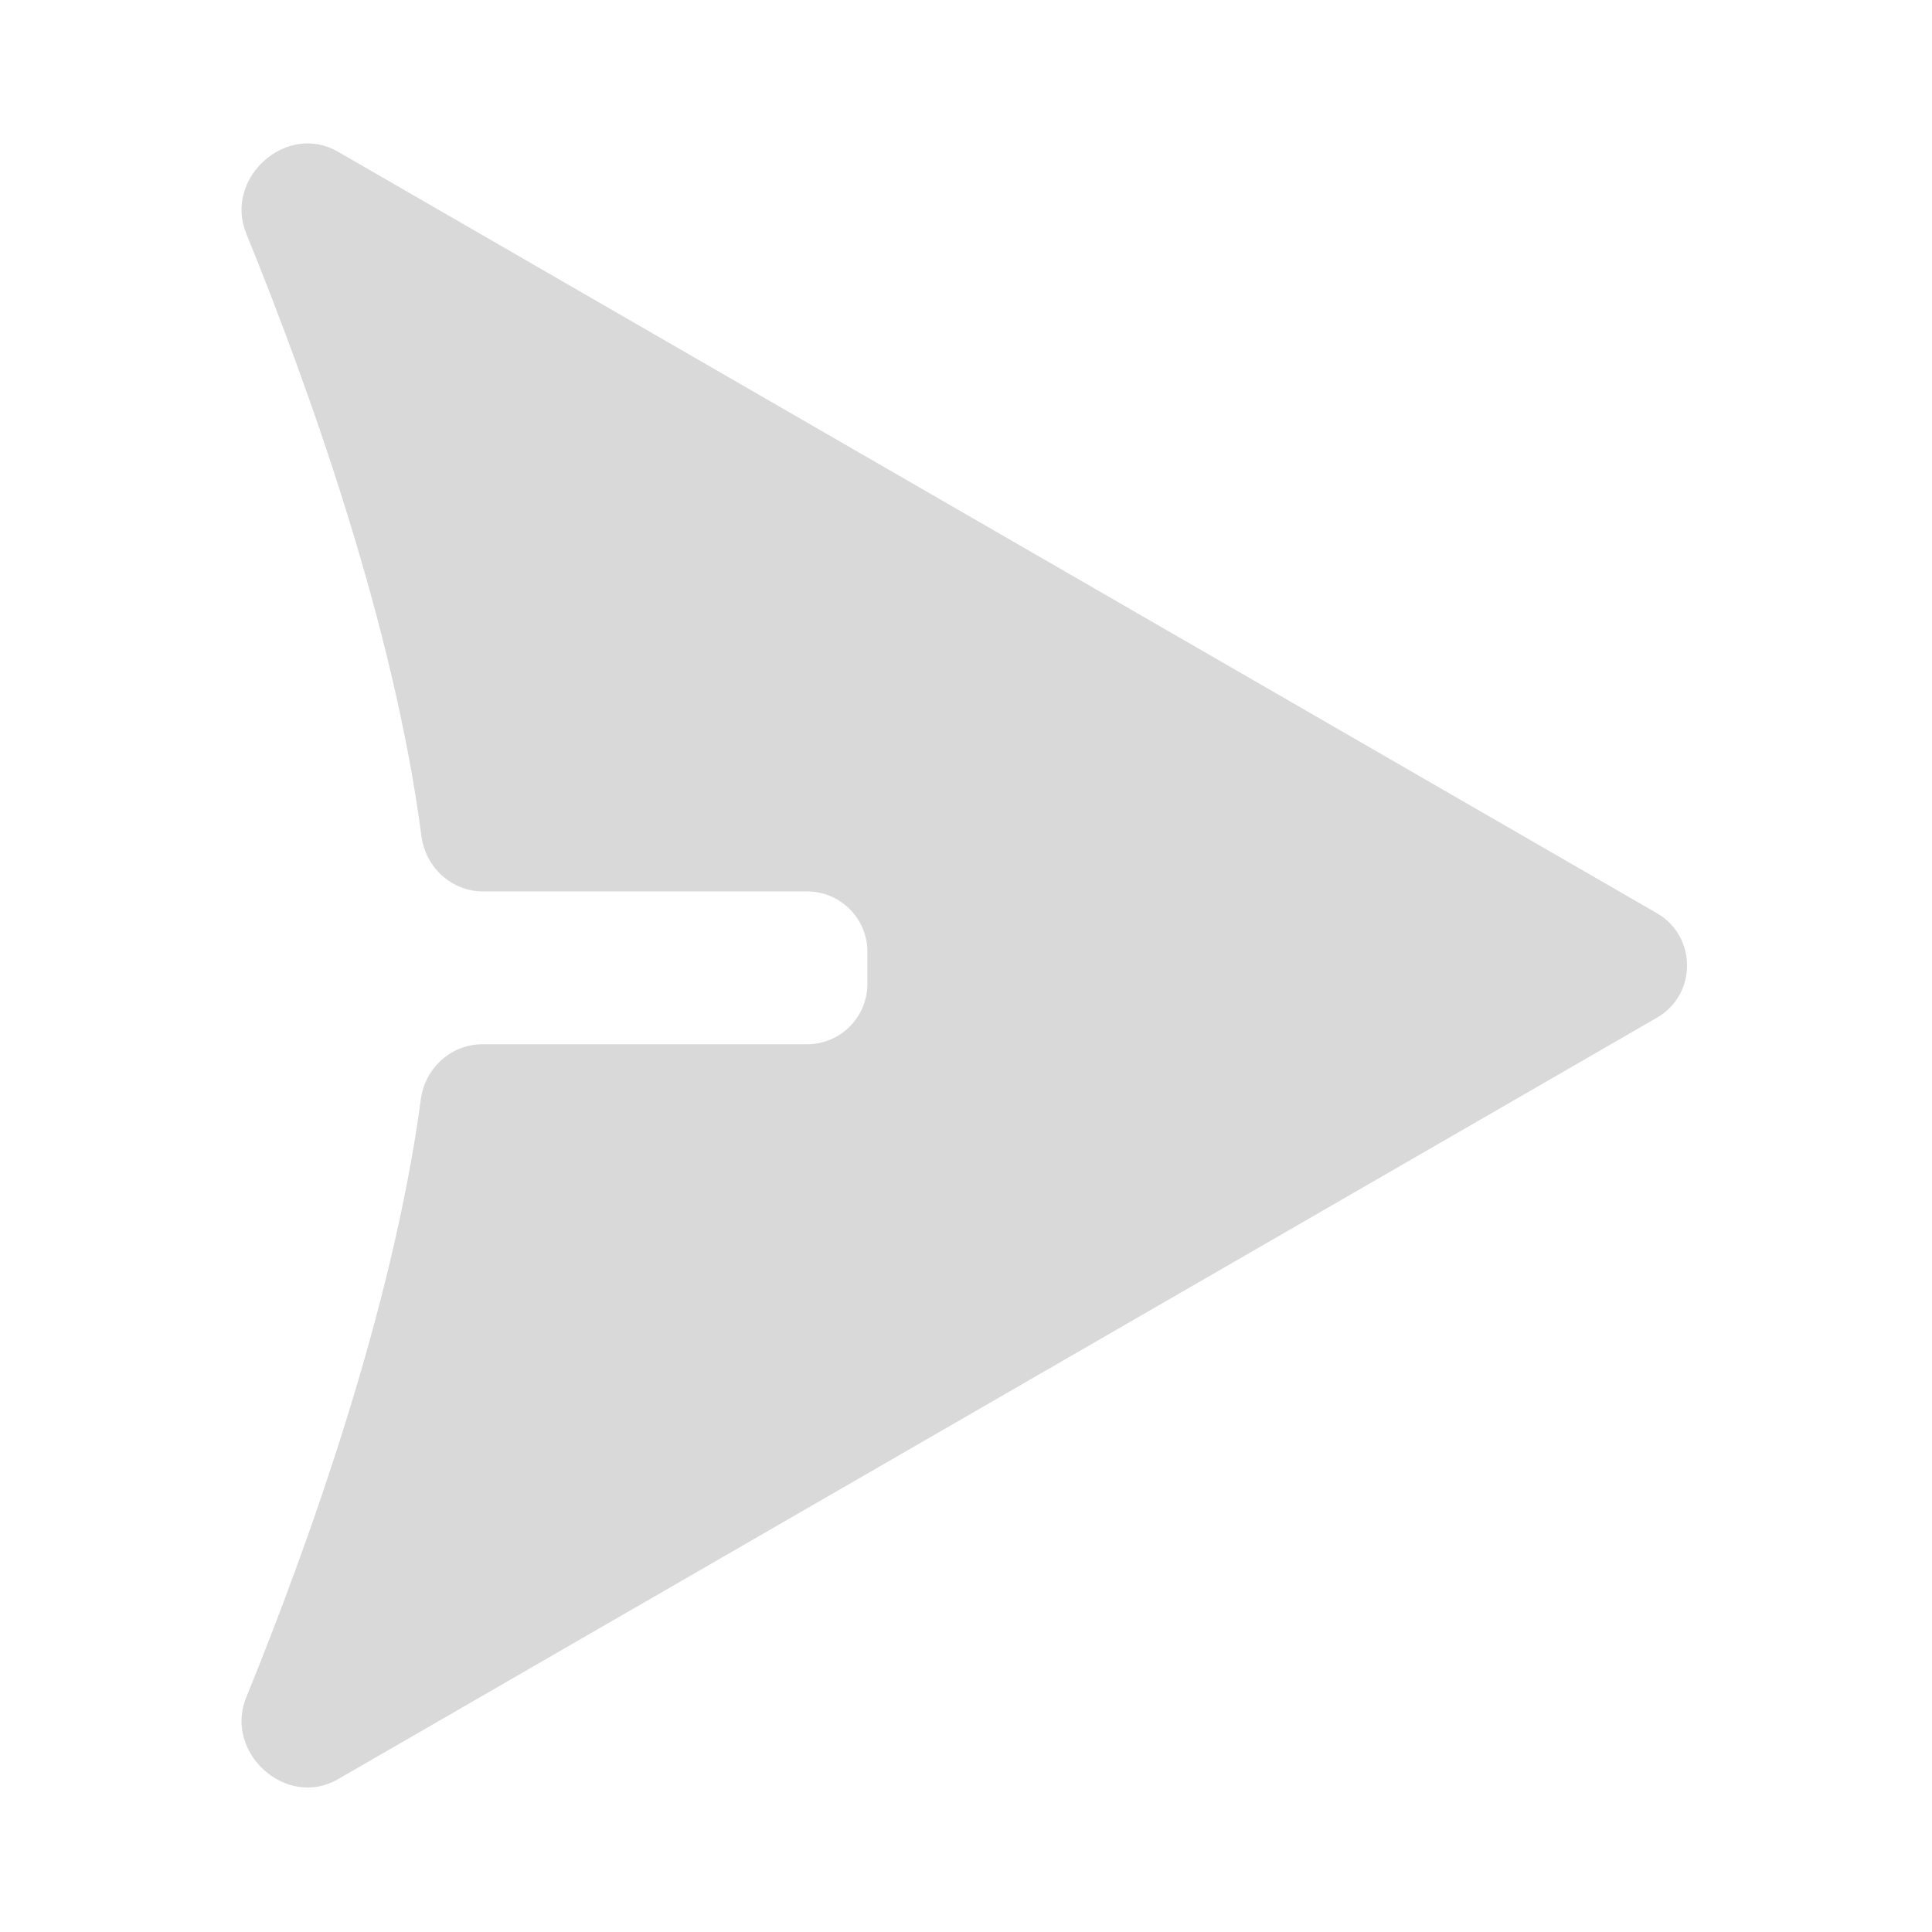
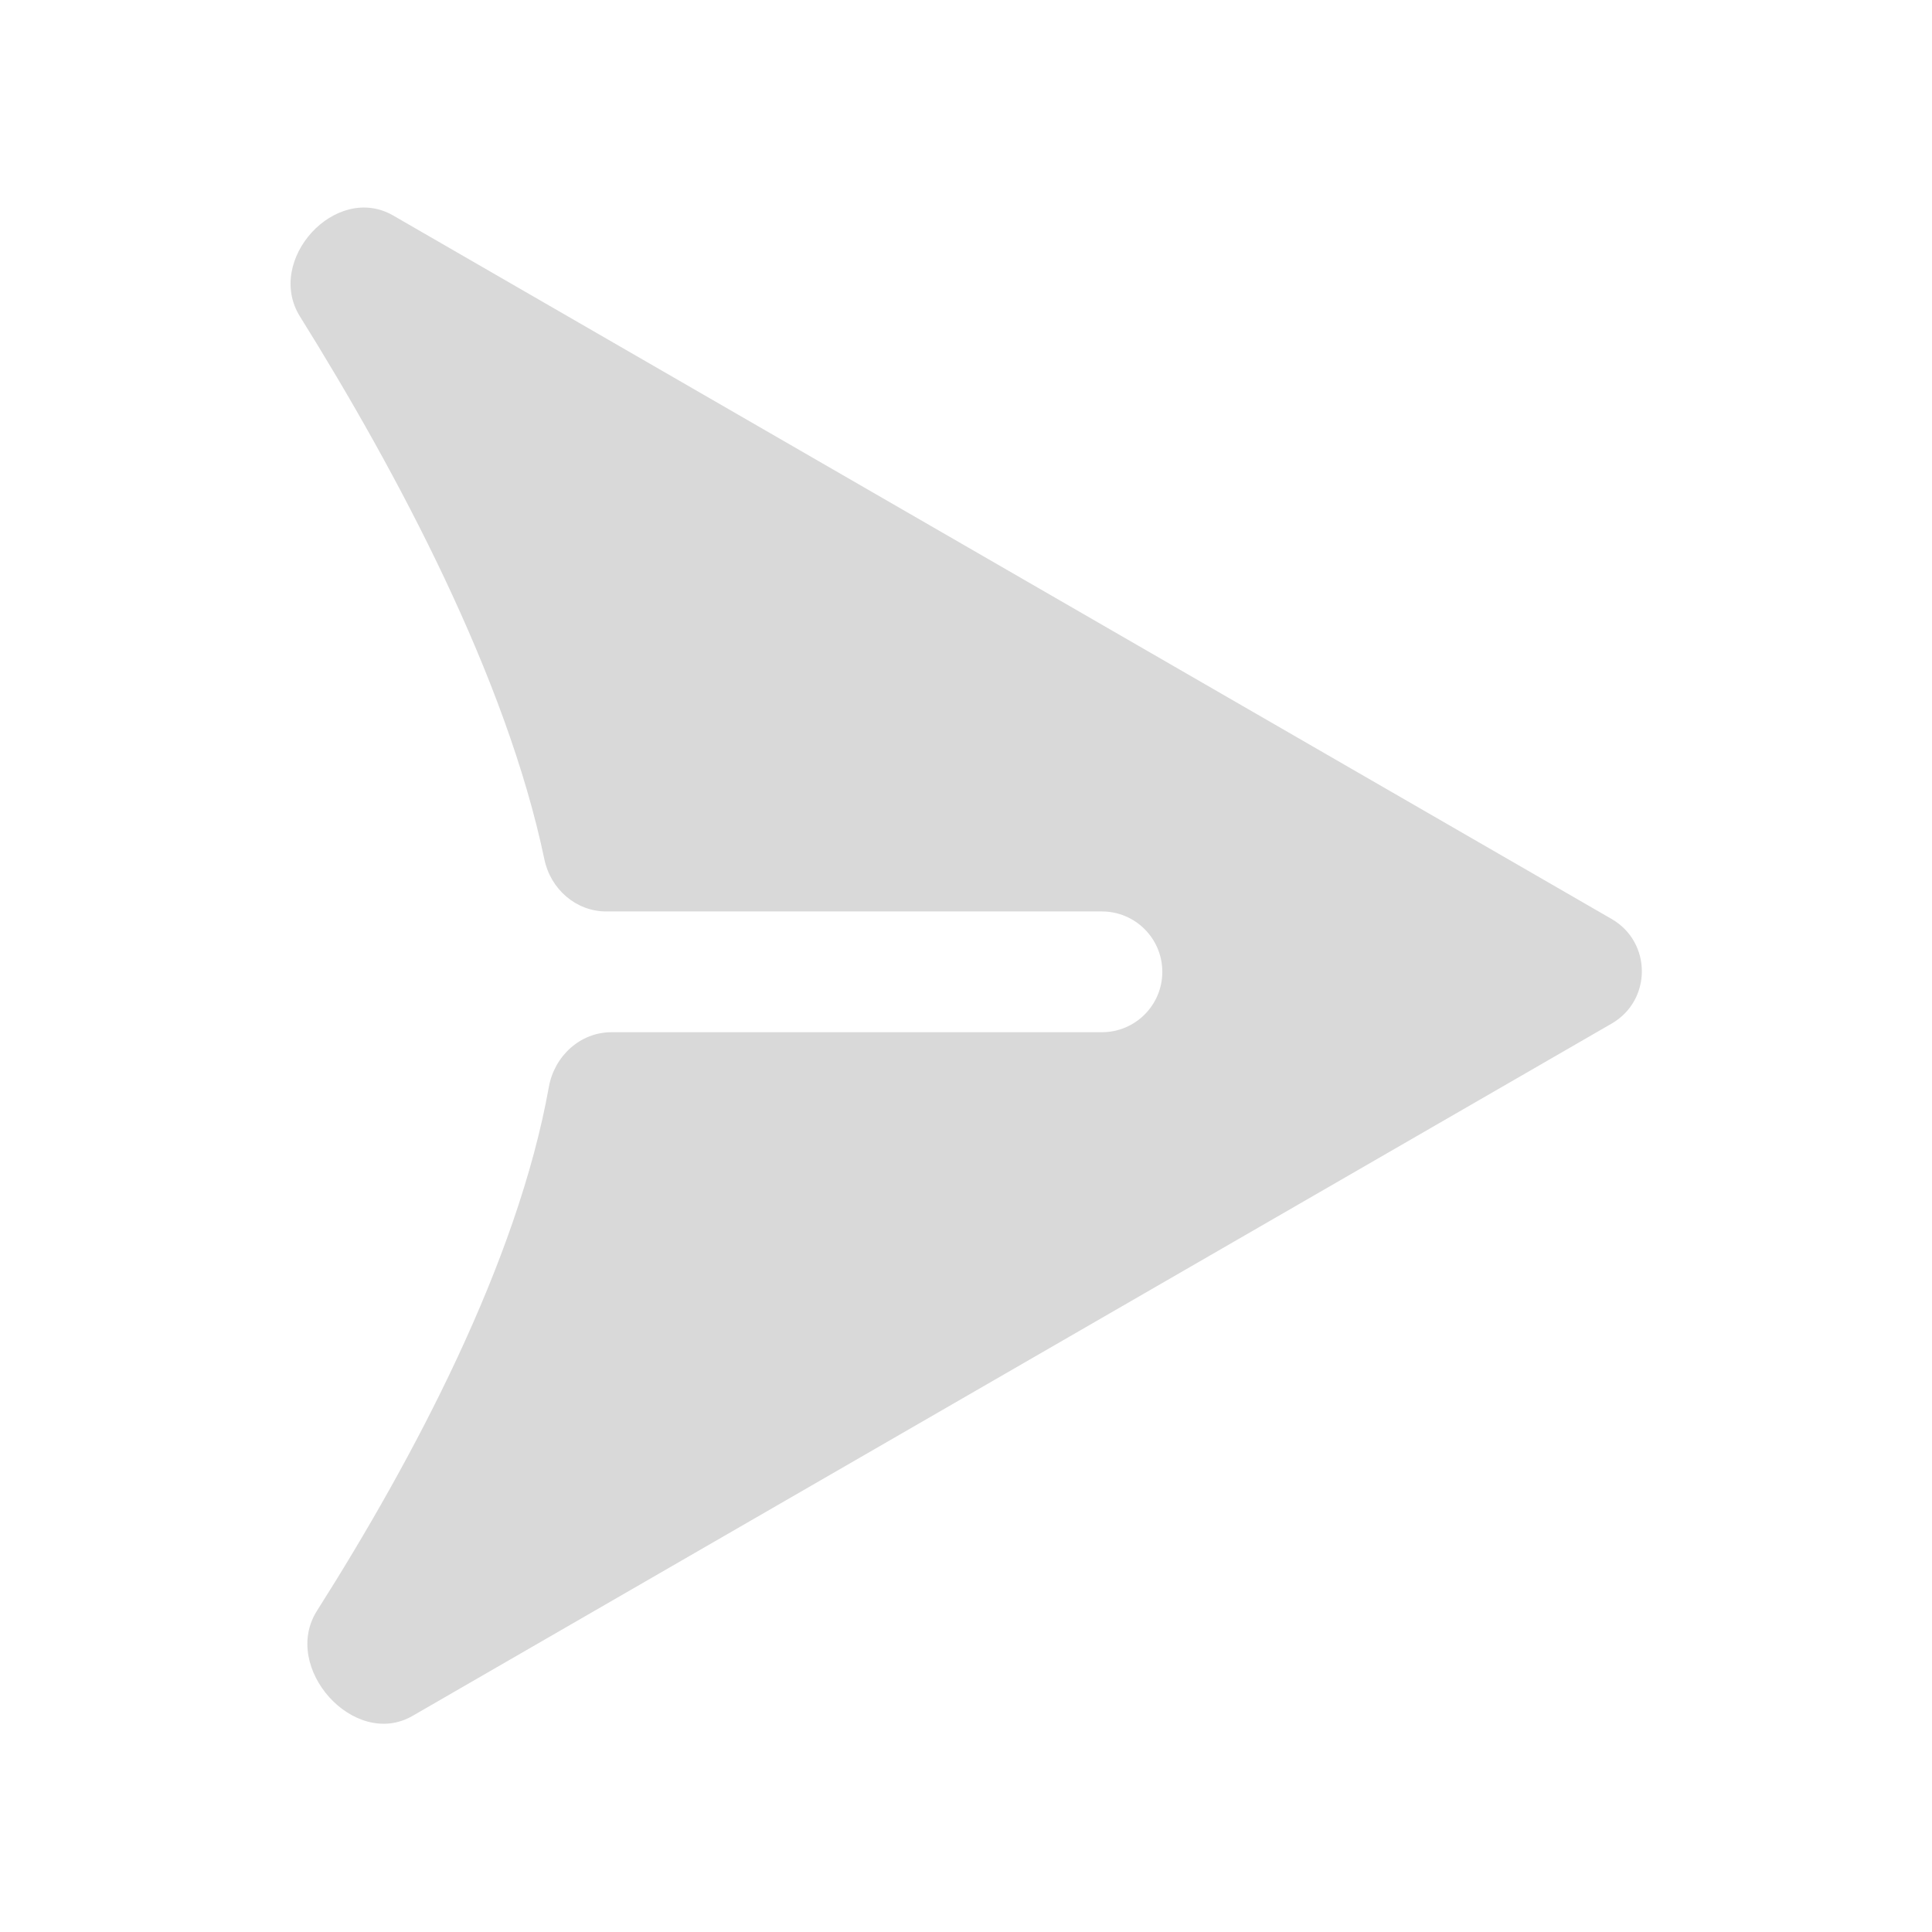
<svg xmlns="http://www.w3.org/2000/svg" width="512" height="512" viewBox="0 0 512 512" fill="none">
-   <path d="M65.243 61.847C59.299 47.234 75.867 32.295 89.53 40.183L439.085 241.999C449.752 248.158 449.752 263.554 439.085 269.712L89.53 471.529C75.867 479.416 59.299 464.478 65.243 449.864C82.081 408.475 104.106 346.704 111.524 291.323C112.626 283.093 119.515 276.742 127.817 276.742H213.867C222.704 276.742 229.867 269.579 229.867 260.742V252.235C229.867 243.398 222.704 236.235 213.867 236.235H127.991C119.66 236.235 112.758 229.843 111.681 221.582C104.423 165.897 82.201 103.534 65.243 61.847Z" fill="#D9D9D9" />
+   <path d="M79.489 83.865C70.167 68.921 88.947 48.308 104.2 57.114L427.109 243.546C437.775 249.704 437.775 265.099 427.109 271.258L109.33 454.728C93.883 463.647 74.436 441.962 83.989 426.898C109.723 386.316 137.108 334.614 145.461 288.014C146.921 279.87 153.771 273.546 162.044 273.546H292.025C300.861 273.546 308.025 266.382 308.025 257.546V257.546C308.025 248.709 300.861 241.546 292.025 241.546H160.648C152.633 241.546 145.91 235.605 144.27 227.76C134.155 179.394 105.347 125.316 79.489 83.865Z" fill="#D9D9D9" />
</svg>
